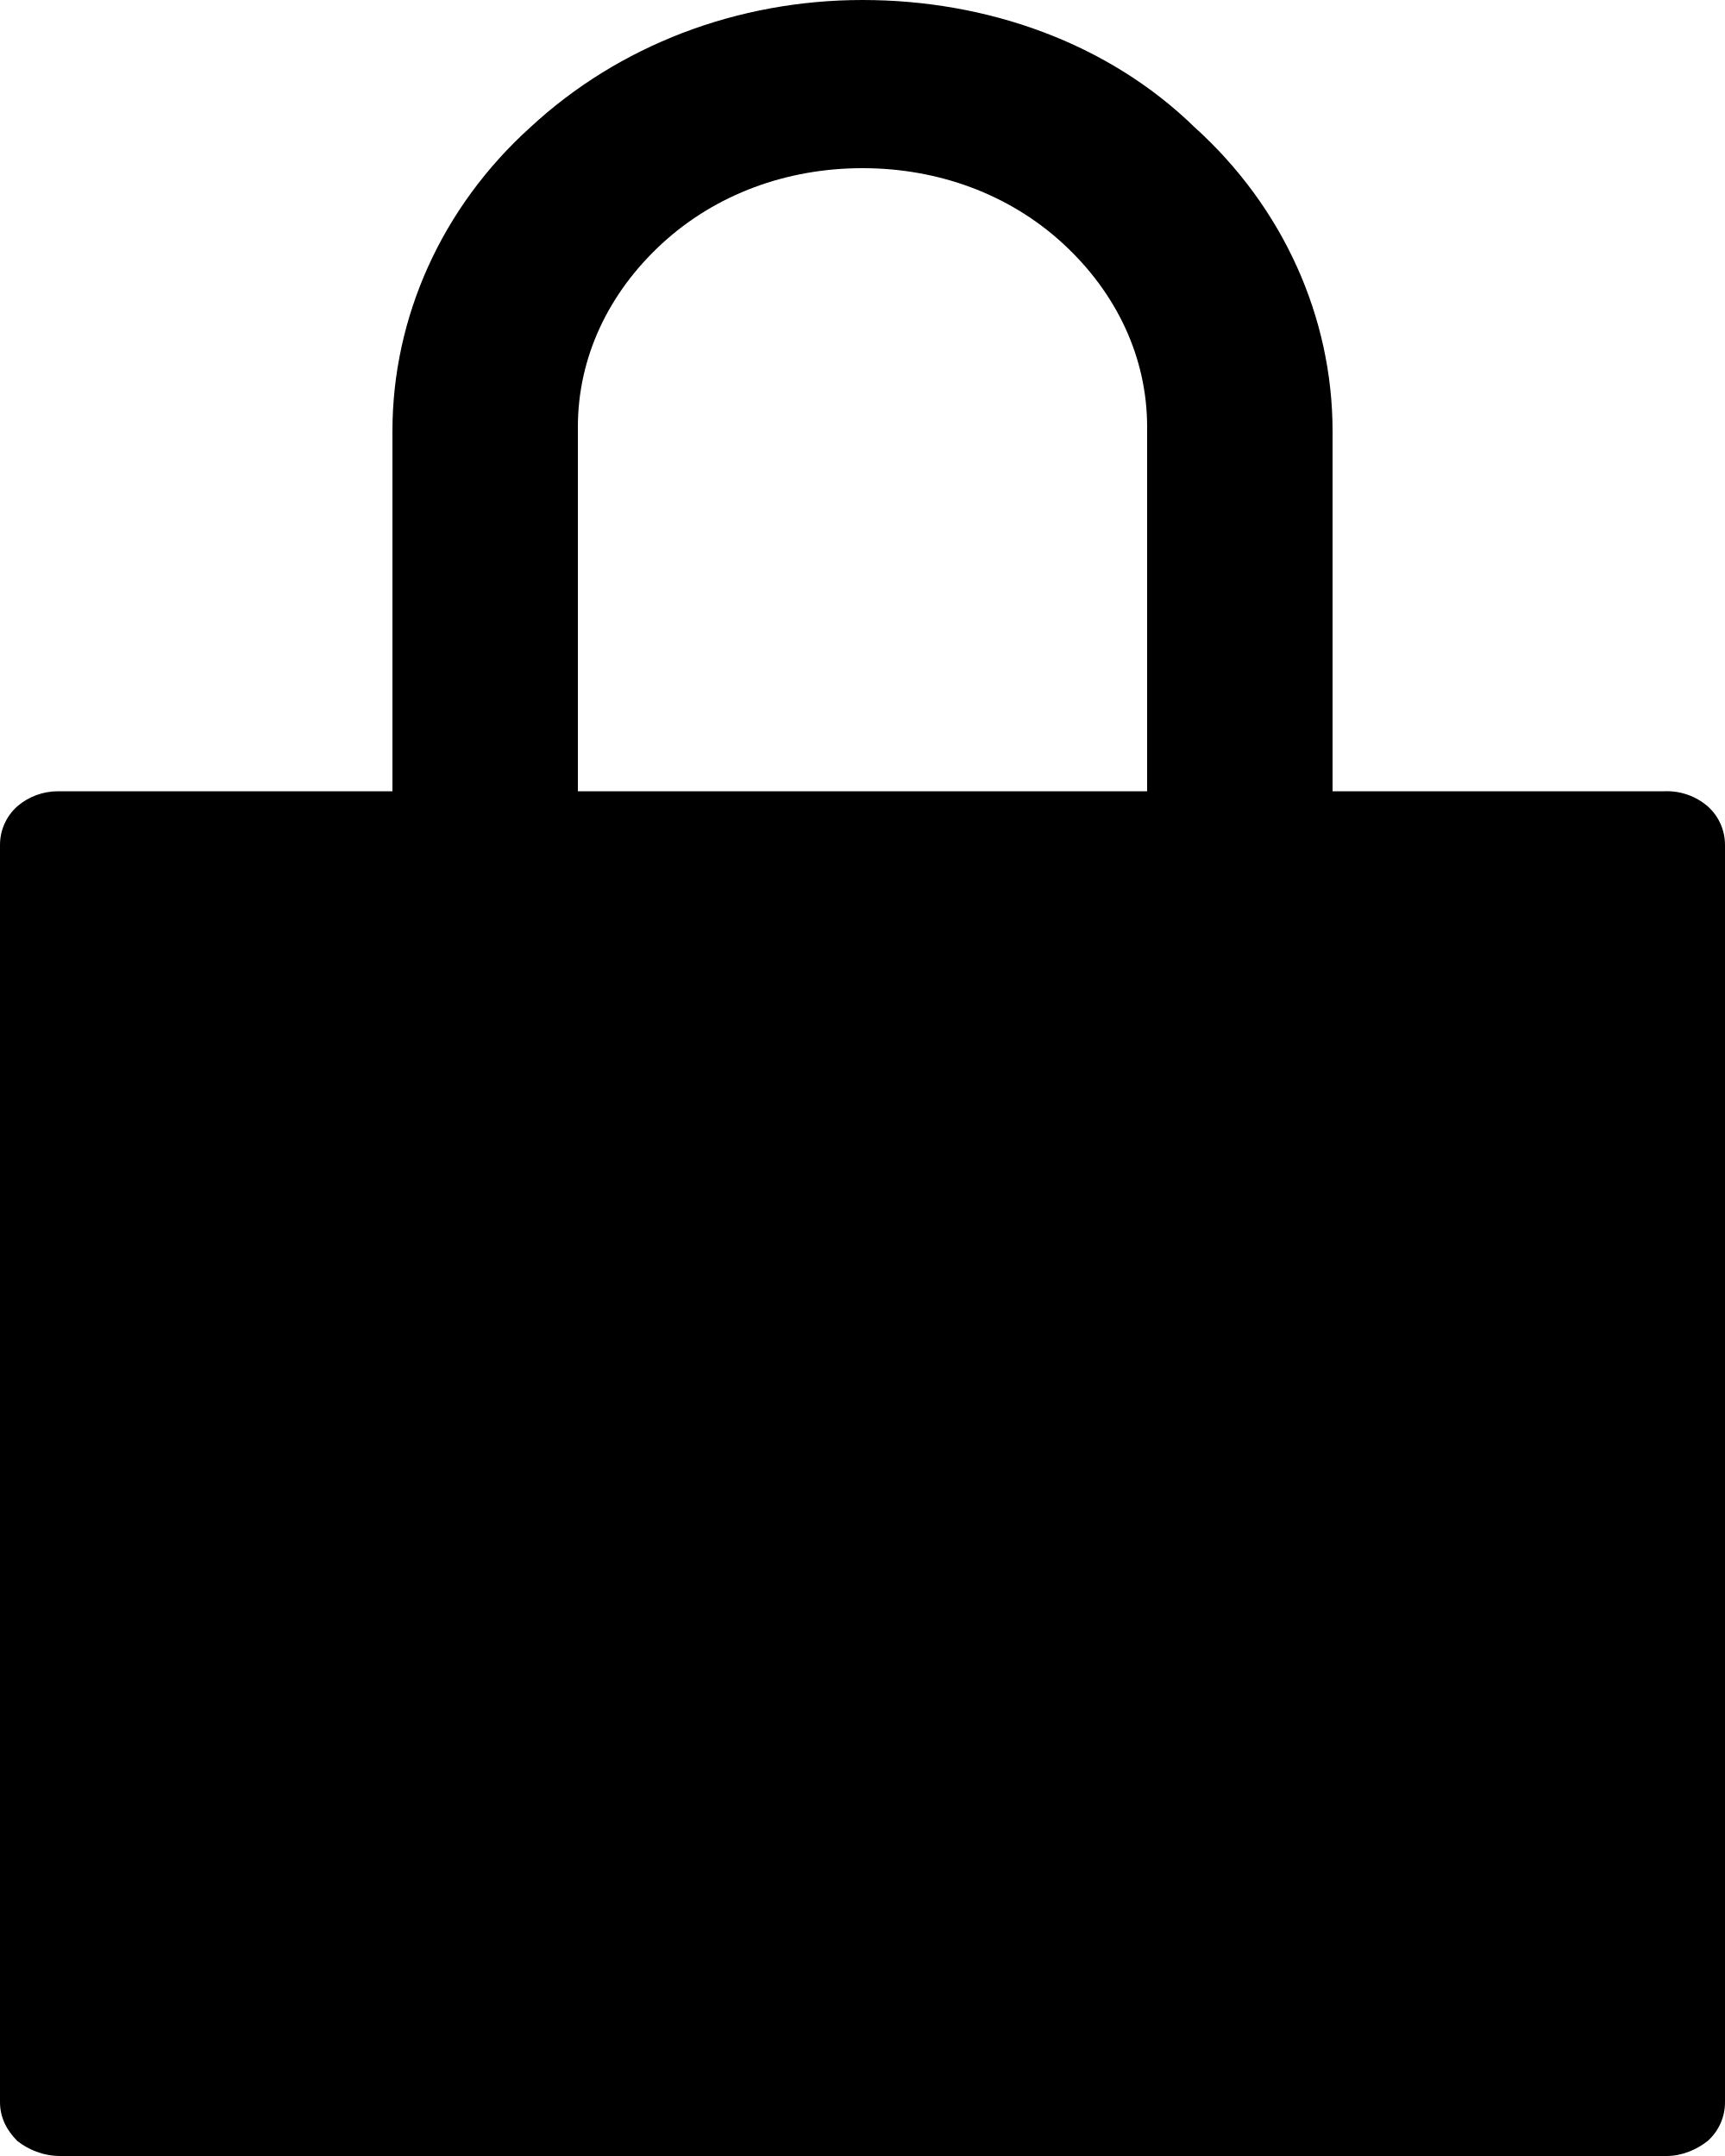
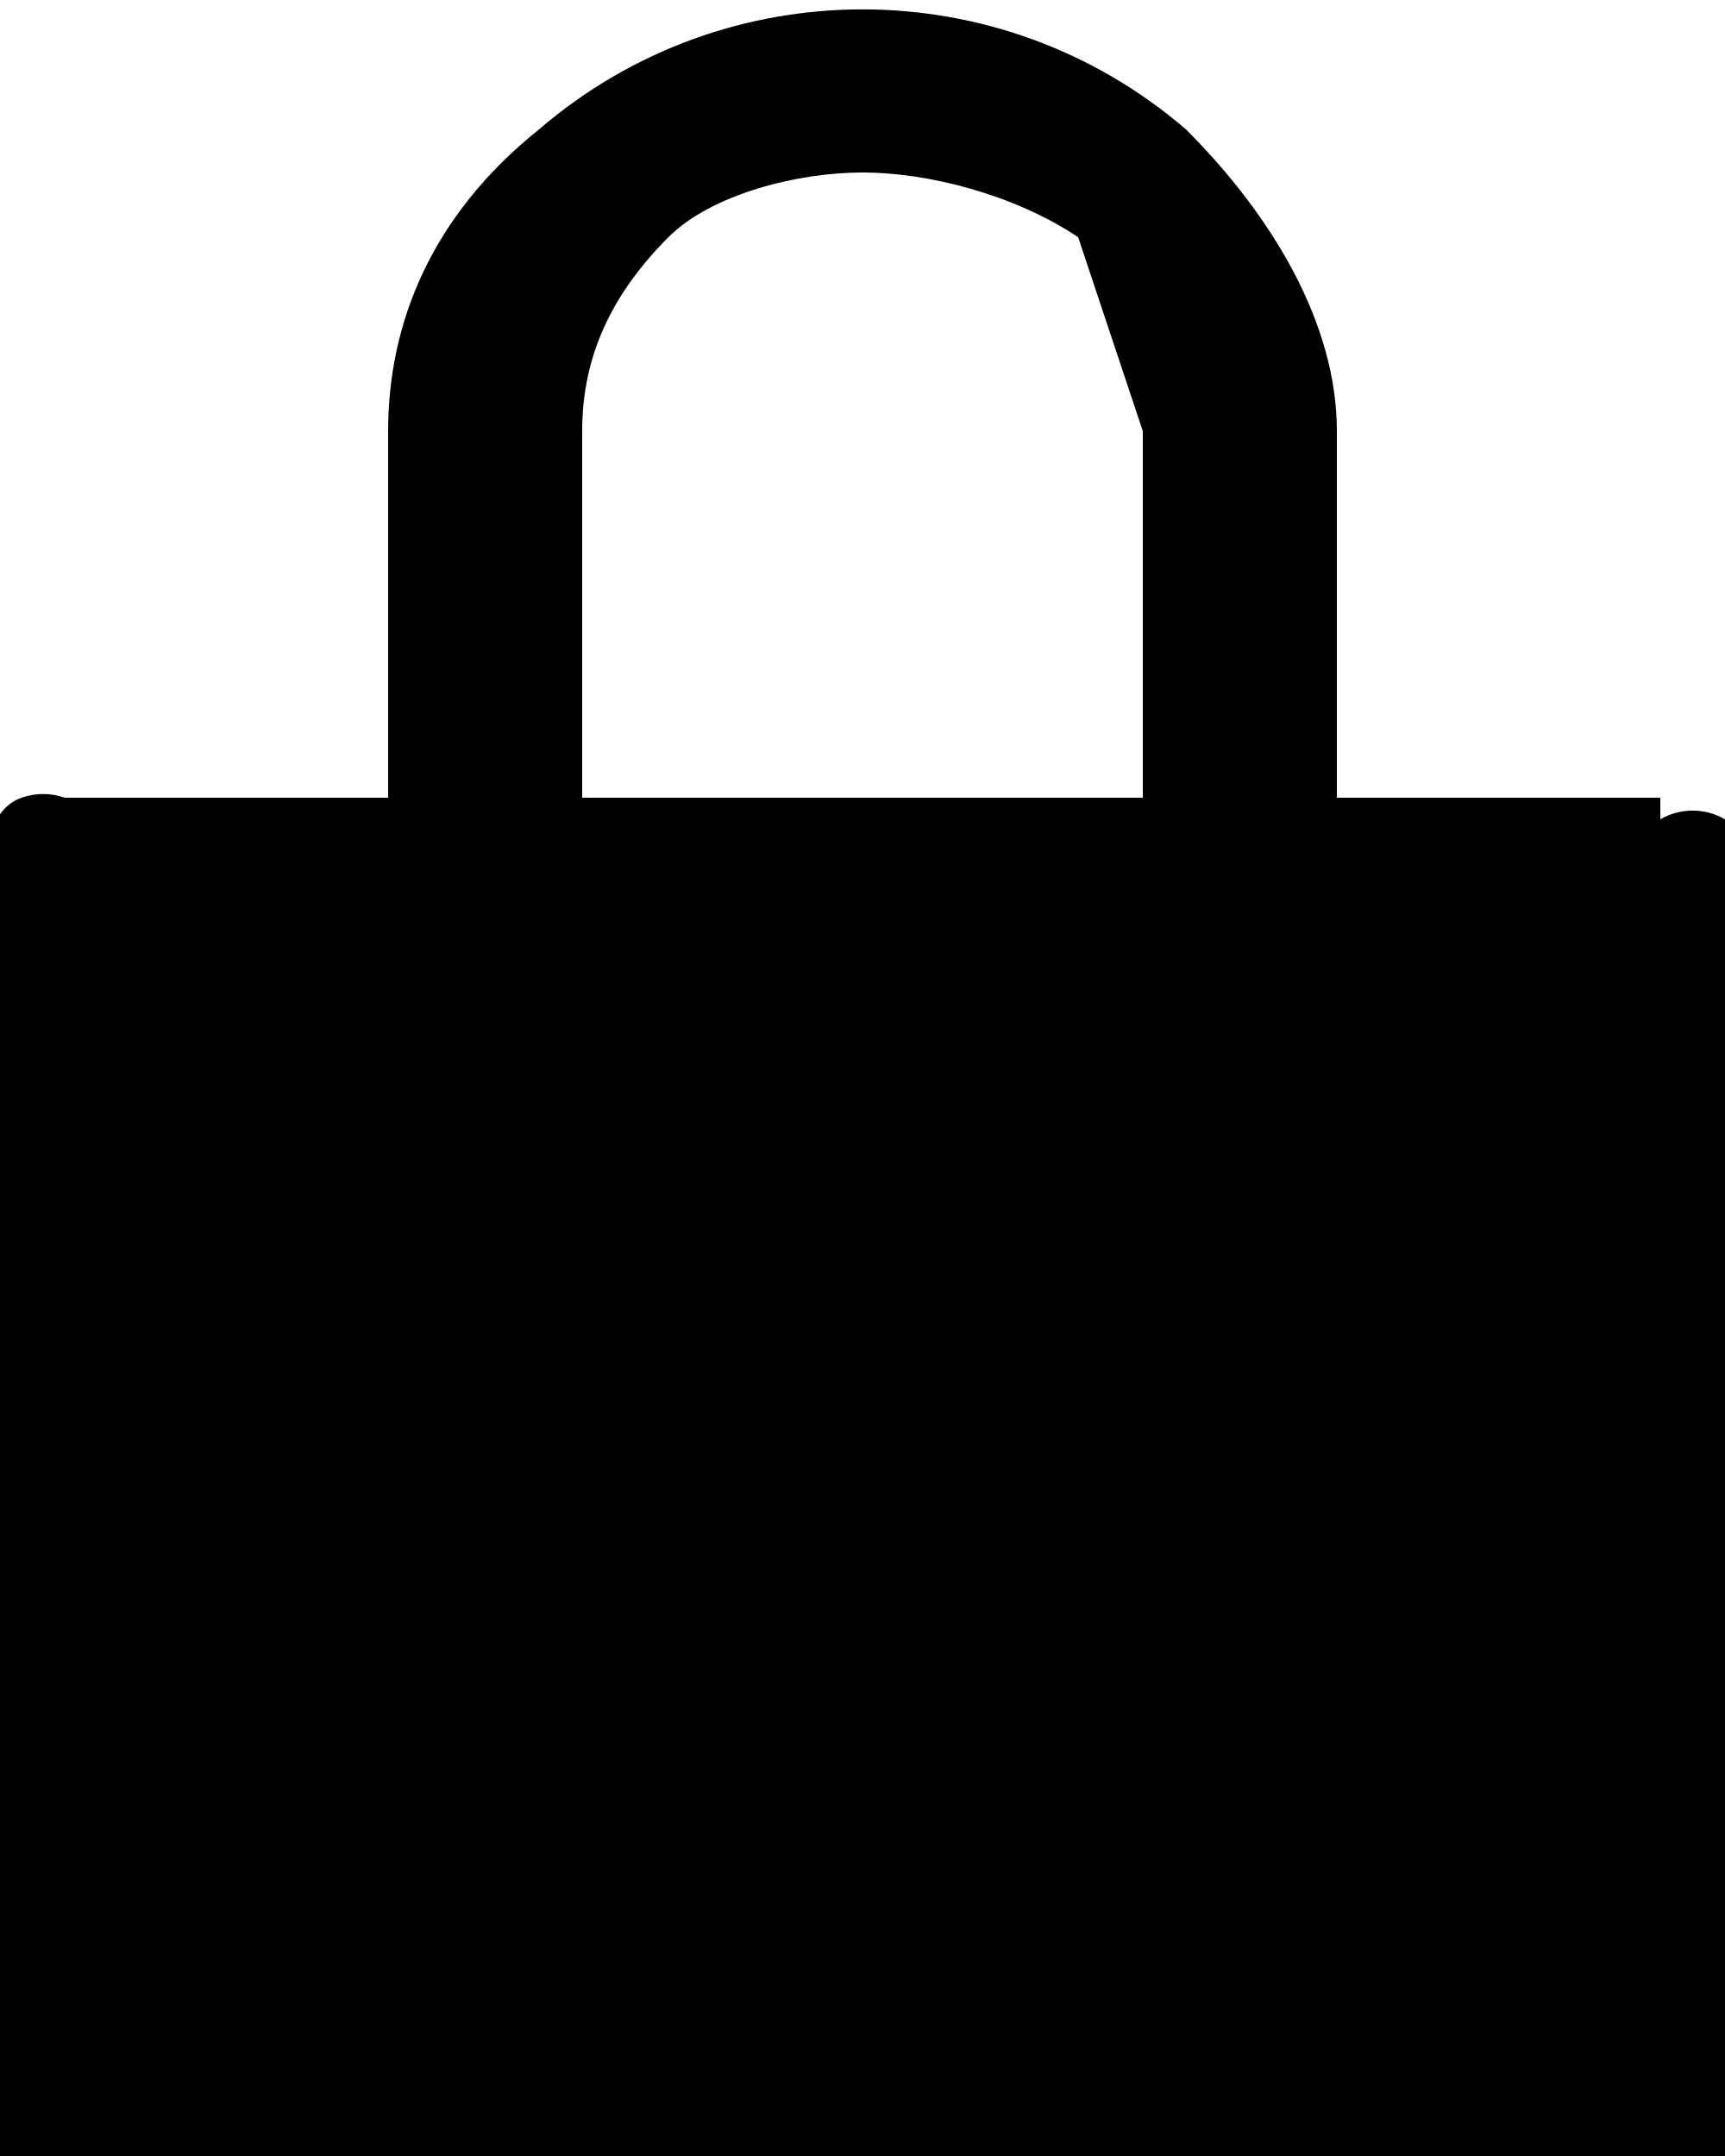
<svg xmlns="http://www.w3.org/2000/svg" fill="none" viewBox="0 0 8 10">
-   <path fill="#000" d="M7.73 3.67H6.18V2c0-.53-.23-1.04-.64-1.41C5.14.2 4.58 0 4 0c-.58 0-1.13.21-1.54.59-.41.37-.64.88-.64 1.41v1.67H.27a.29.29 0 0 0-.19.07.24.24 0 0 0-.08.18v5.83c0 .07.03.13.08.18.05.04.12.07.2.07h7.45c.07 0 .14-.03.19-.07A.24.24 0 0 0 8 9.75V3.92a.24.24 0 0 0-.08-.18.29.29 0 0 0-.2-.07Zm-2.41 0H2.68V1.98c0-.32.14-.62.39-.85.25-.23.58-.35.93-.35.35 0 .68.12.93.35.25.23.39.53.39.85v1.69Z" />
+   <path fill="#000" d="M7.7 3.7H6.2V2c0-.5-.3-1-.7-1.4a2.3 2.3 0 0 0-3 0c-.5.4-.7.9-.7 1.4v1.7H.3a.3.3 0 0 0-.2 0A.2.2 0 0 0 0 4v6l.3.1h7.6a.2.2 0 0 0 .1-.3V4a.2.2 0 0 0 0-.2.3.3 0 0 0-.3 0Zm-2.4 0H2.7V2c0-.3.1-.6.4-.9.2-.2.6-.3.9-.3.3 0 .7.1 1 .3l.3.9v1.7Z" />
</svg>
